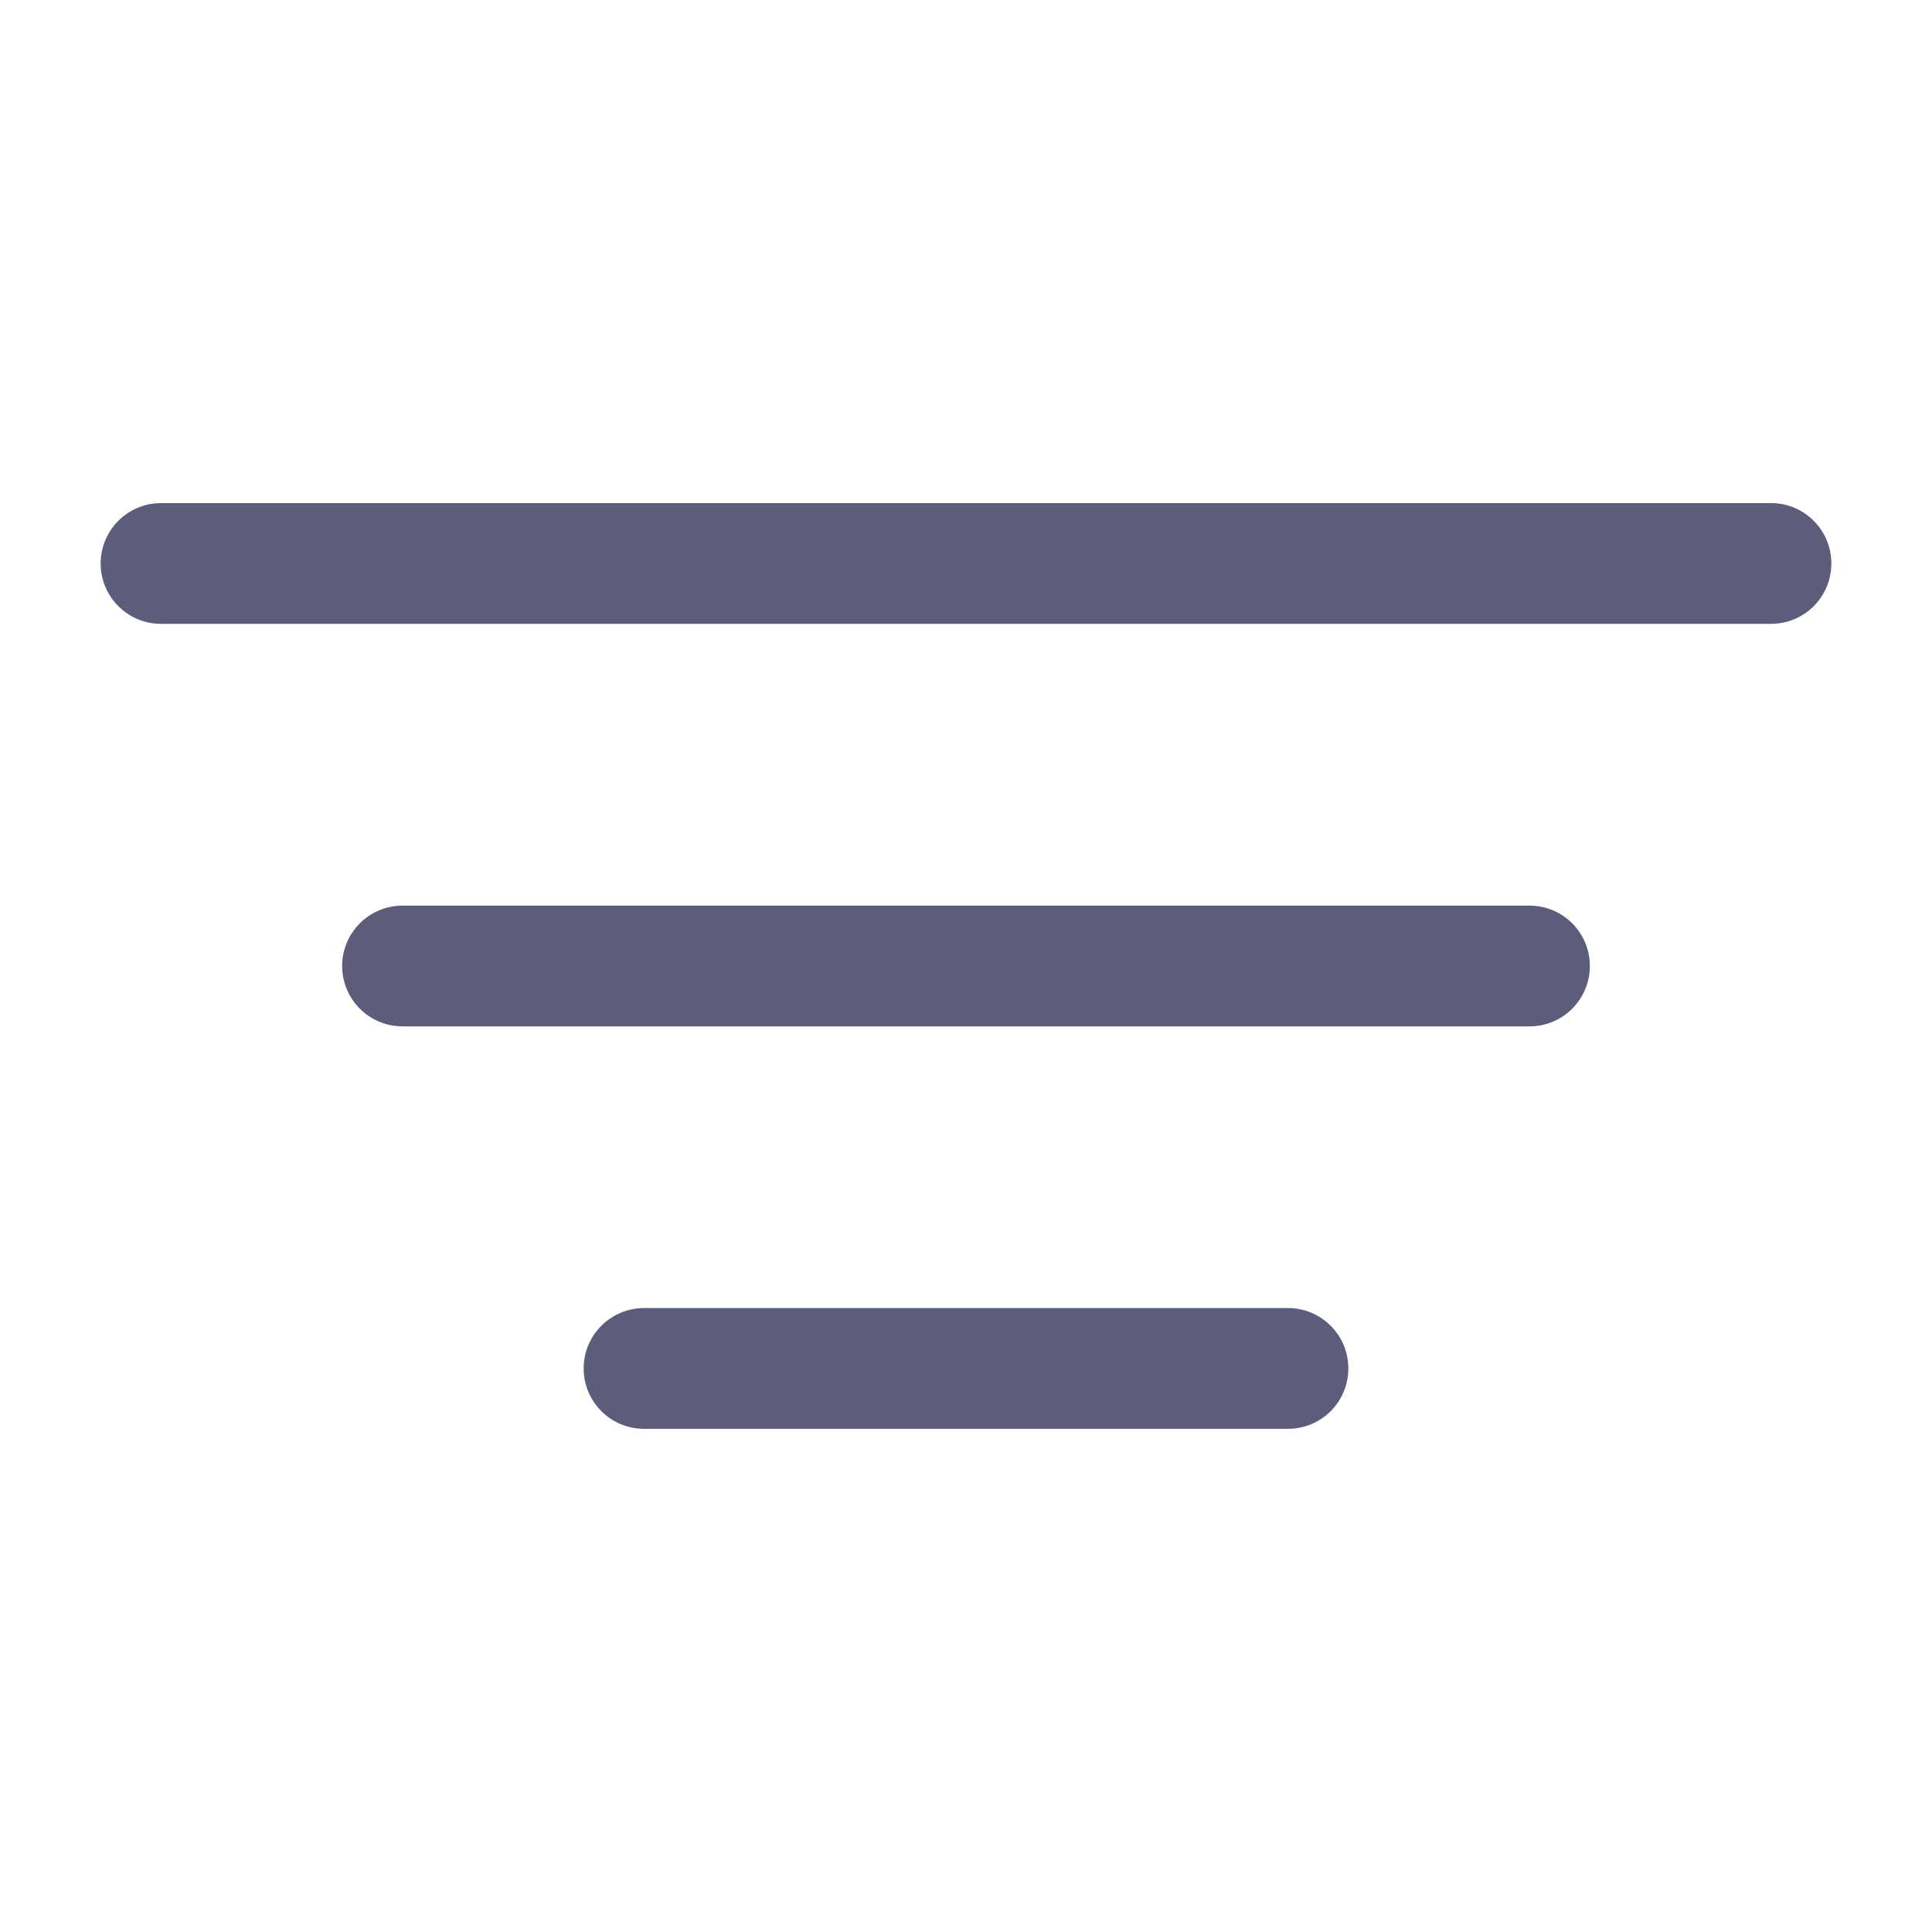
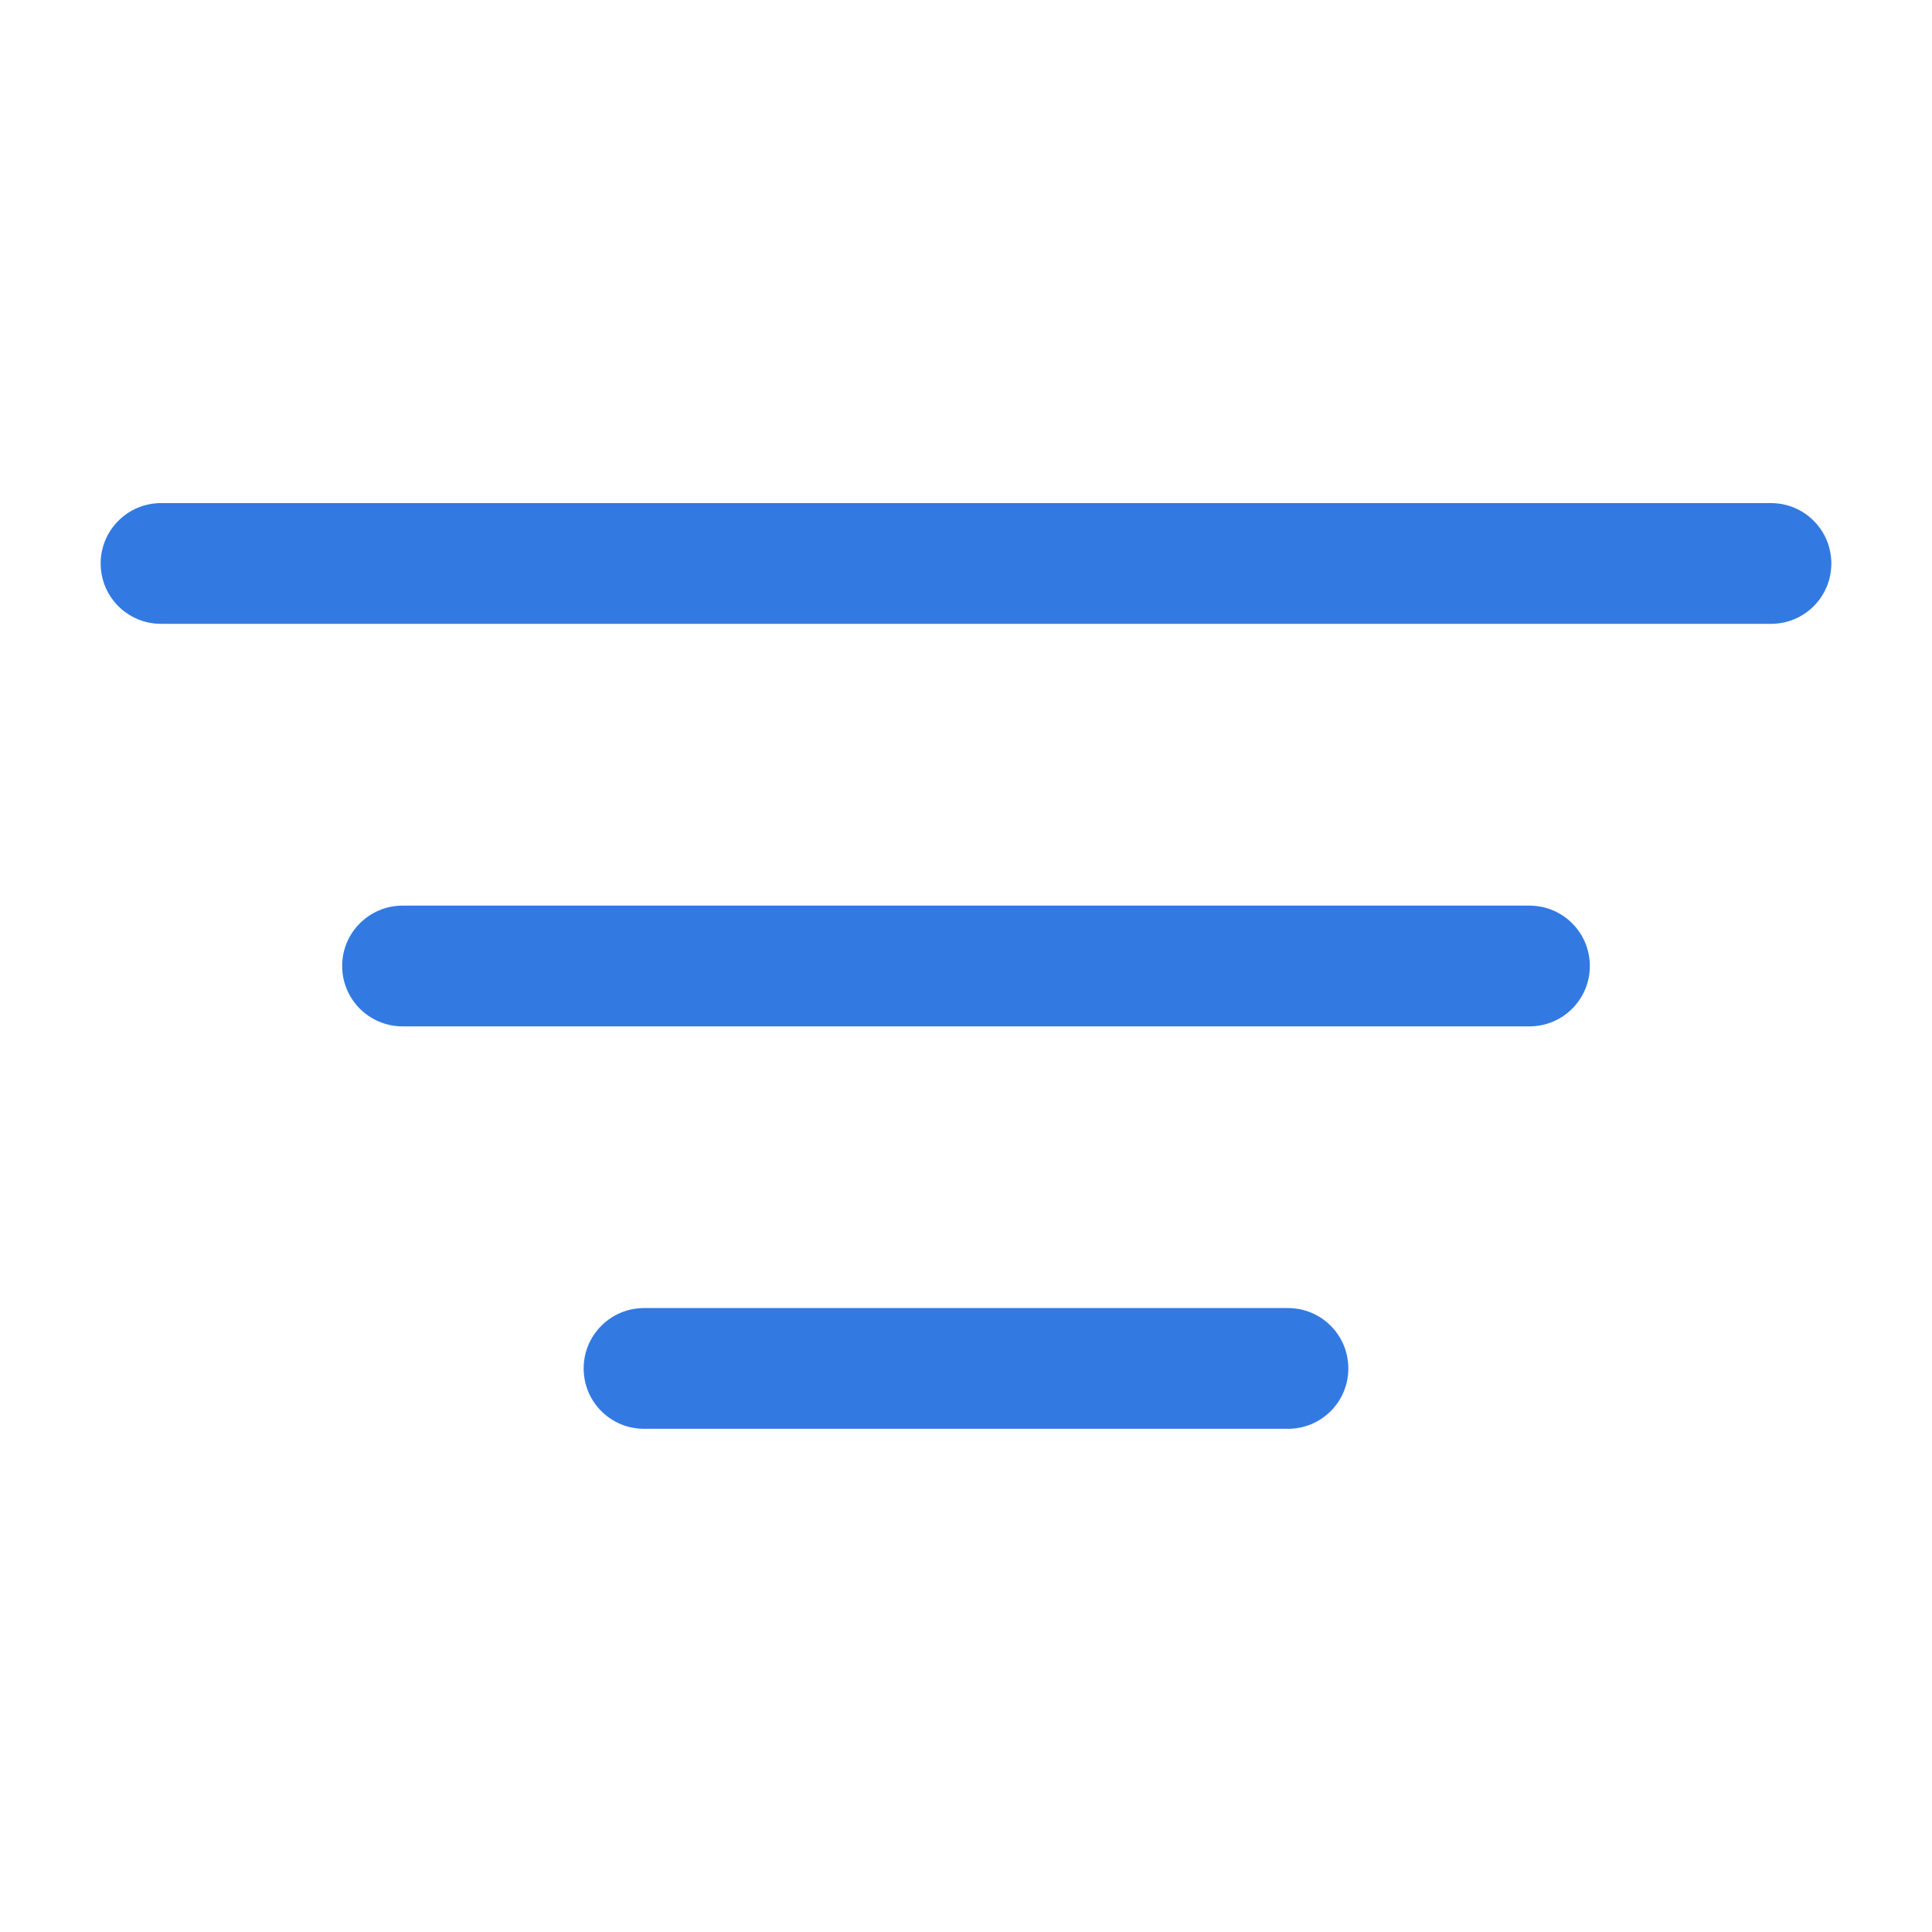
<svg xmlns="http://www.w3.org/2000/svg" width="20" height="20" viewBox="0 0 20 20" fill="none">
-   <path fill-rule="evenodd" clip-rule="evenodd" d="M18.958 5.833C18.958 6.179 18.679 6.458 18.333 6.458L1.667 6.458C1.322 6.458 1.042 6.179 1.042 5.833C1.042 5.488 1.322 5.208 1.667 5.208L18.333 5.208C18.679 5.208 18.958 5.488 18.958 5.833Z" fill="#5C5C7B" />
-   <path fill-rule="evenodd" clip-rule="evenodd" d="M16.458 10C16.458 10.345 16.179 10.625 15.833 10.625L4.167 10.625C3.822 10.625 3.542 10.345 3.542 10C3.542 9.655 3.822 9.375 4.167 9.375L15.833 9.375C16.179 9.375 16.458 9.655 16.458 10Z" fill="#5C5C7B" />
-   <path fill-rule="evenodd" clip-rule="evenodd" d="M13.958 14.166C13.958 14.512 13.679 14.791 13.333 14.791L6.667 14.791C6.322 14.791 6.042 14.512 6.042 14.166C6.042 13.821 6.322 13.541 6.667 13.541H13.333C13.679 13.541 13.958 13.821 13.958 14.166Z" fill="#5C5C7B" />
+   <path fill-rule="evenodd" clip-rule="evenodd" d="M18.958 5.833C18.958 6.179 18.679 6.458 18.333 6.458L1.667 6.458C1.322 6.458 1.042 6.179 1.042 5.833C1.042 5.488 1.322 5.208 1.667 5.208L18.333 5.208C18.679 5.208 18.958 5.488 18.958 5.833Z" fill="#327AE2" />
+   <path fill-rule="evenodd" clip-rule="evenodd" d="M16.458 10C16.458 10.345 16.179 10.625 15.833 10.625L4.167 10.625C3.822 10.625 3.542 10.345 3.542 10C3.542 9.655 3.822 9.375 4.167 9.375L15.833 9.375C16.179 9.375 16.458 9.655 16.458 10Z" fill="#327AE2" />
+   <path fill-rule="evenodd" clip-rule="evenodd" d="M13.958 14.166C13.958 14.512 13.679 14.791 13.333 14.791L6.667 14.791C6.322 14.791 6.042 14.512 6.042 14.166C6.042 13.821 6.322 13.541 6.667 13.541H13.333C13.679 13.541 13.958 13.821 13.958 14.166Z" fill="#327AE2" />
</svg>
